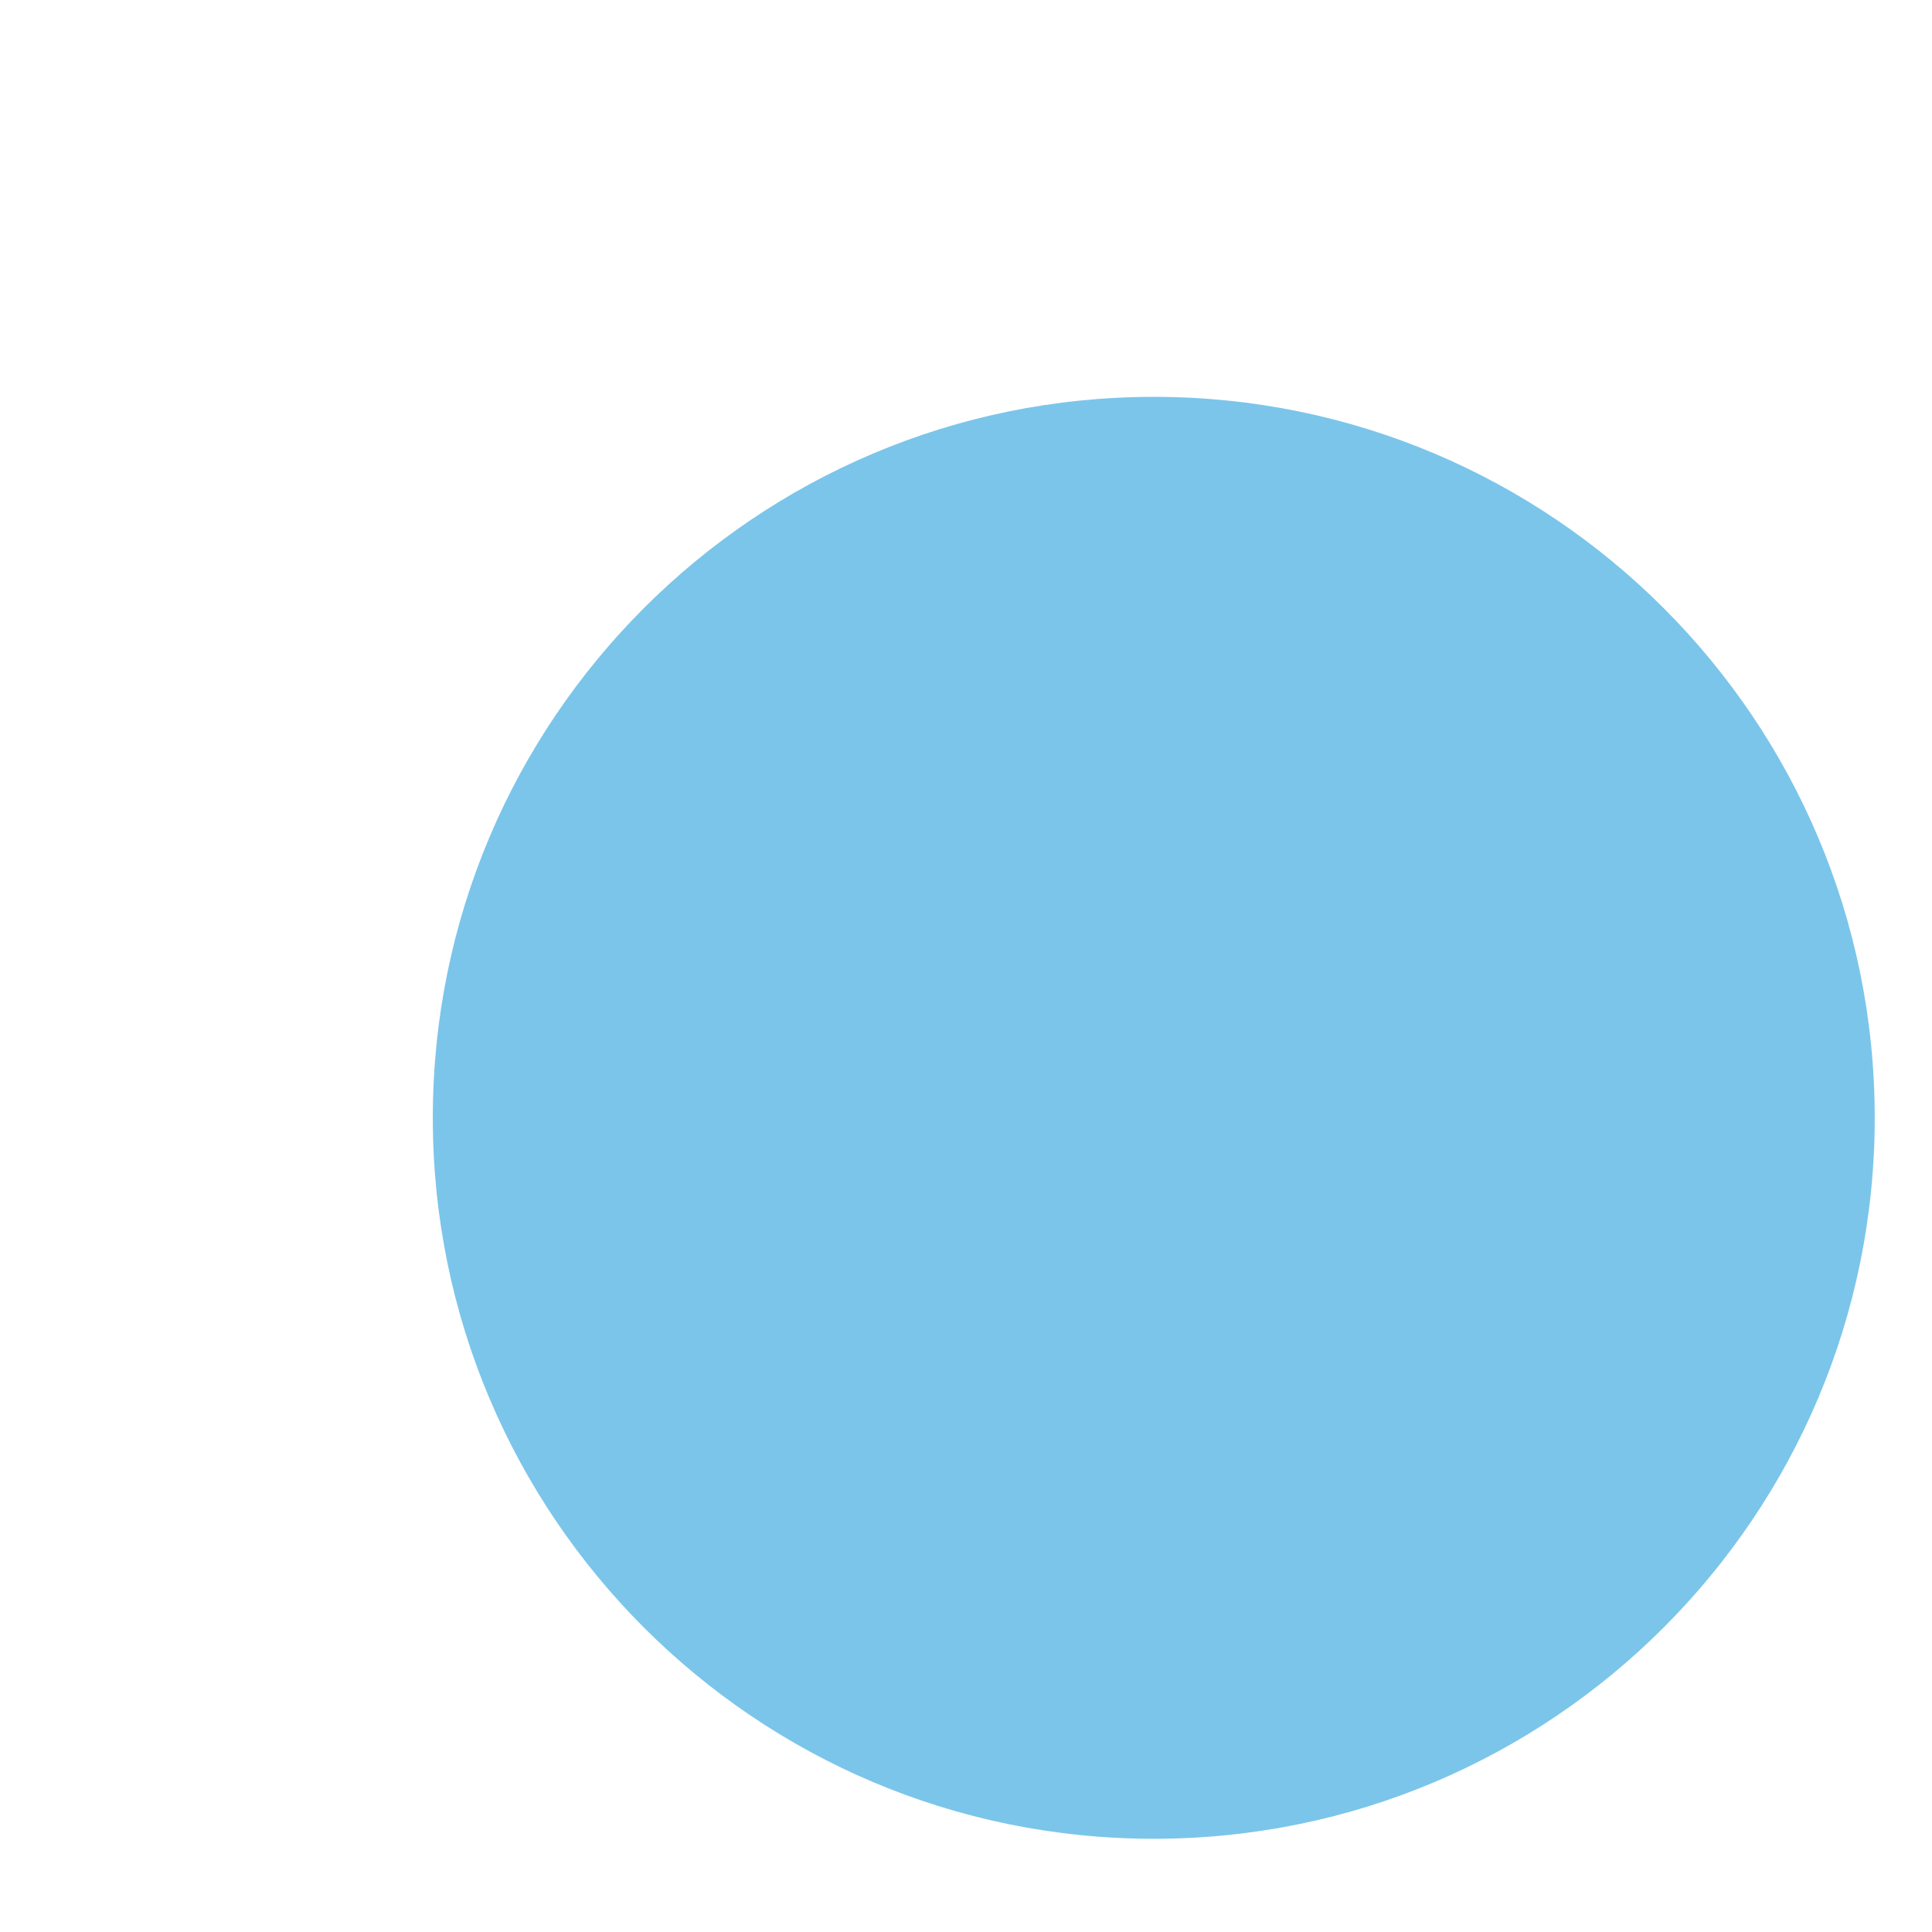
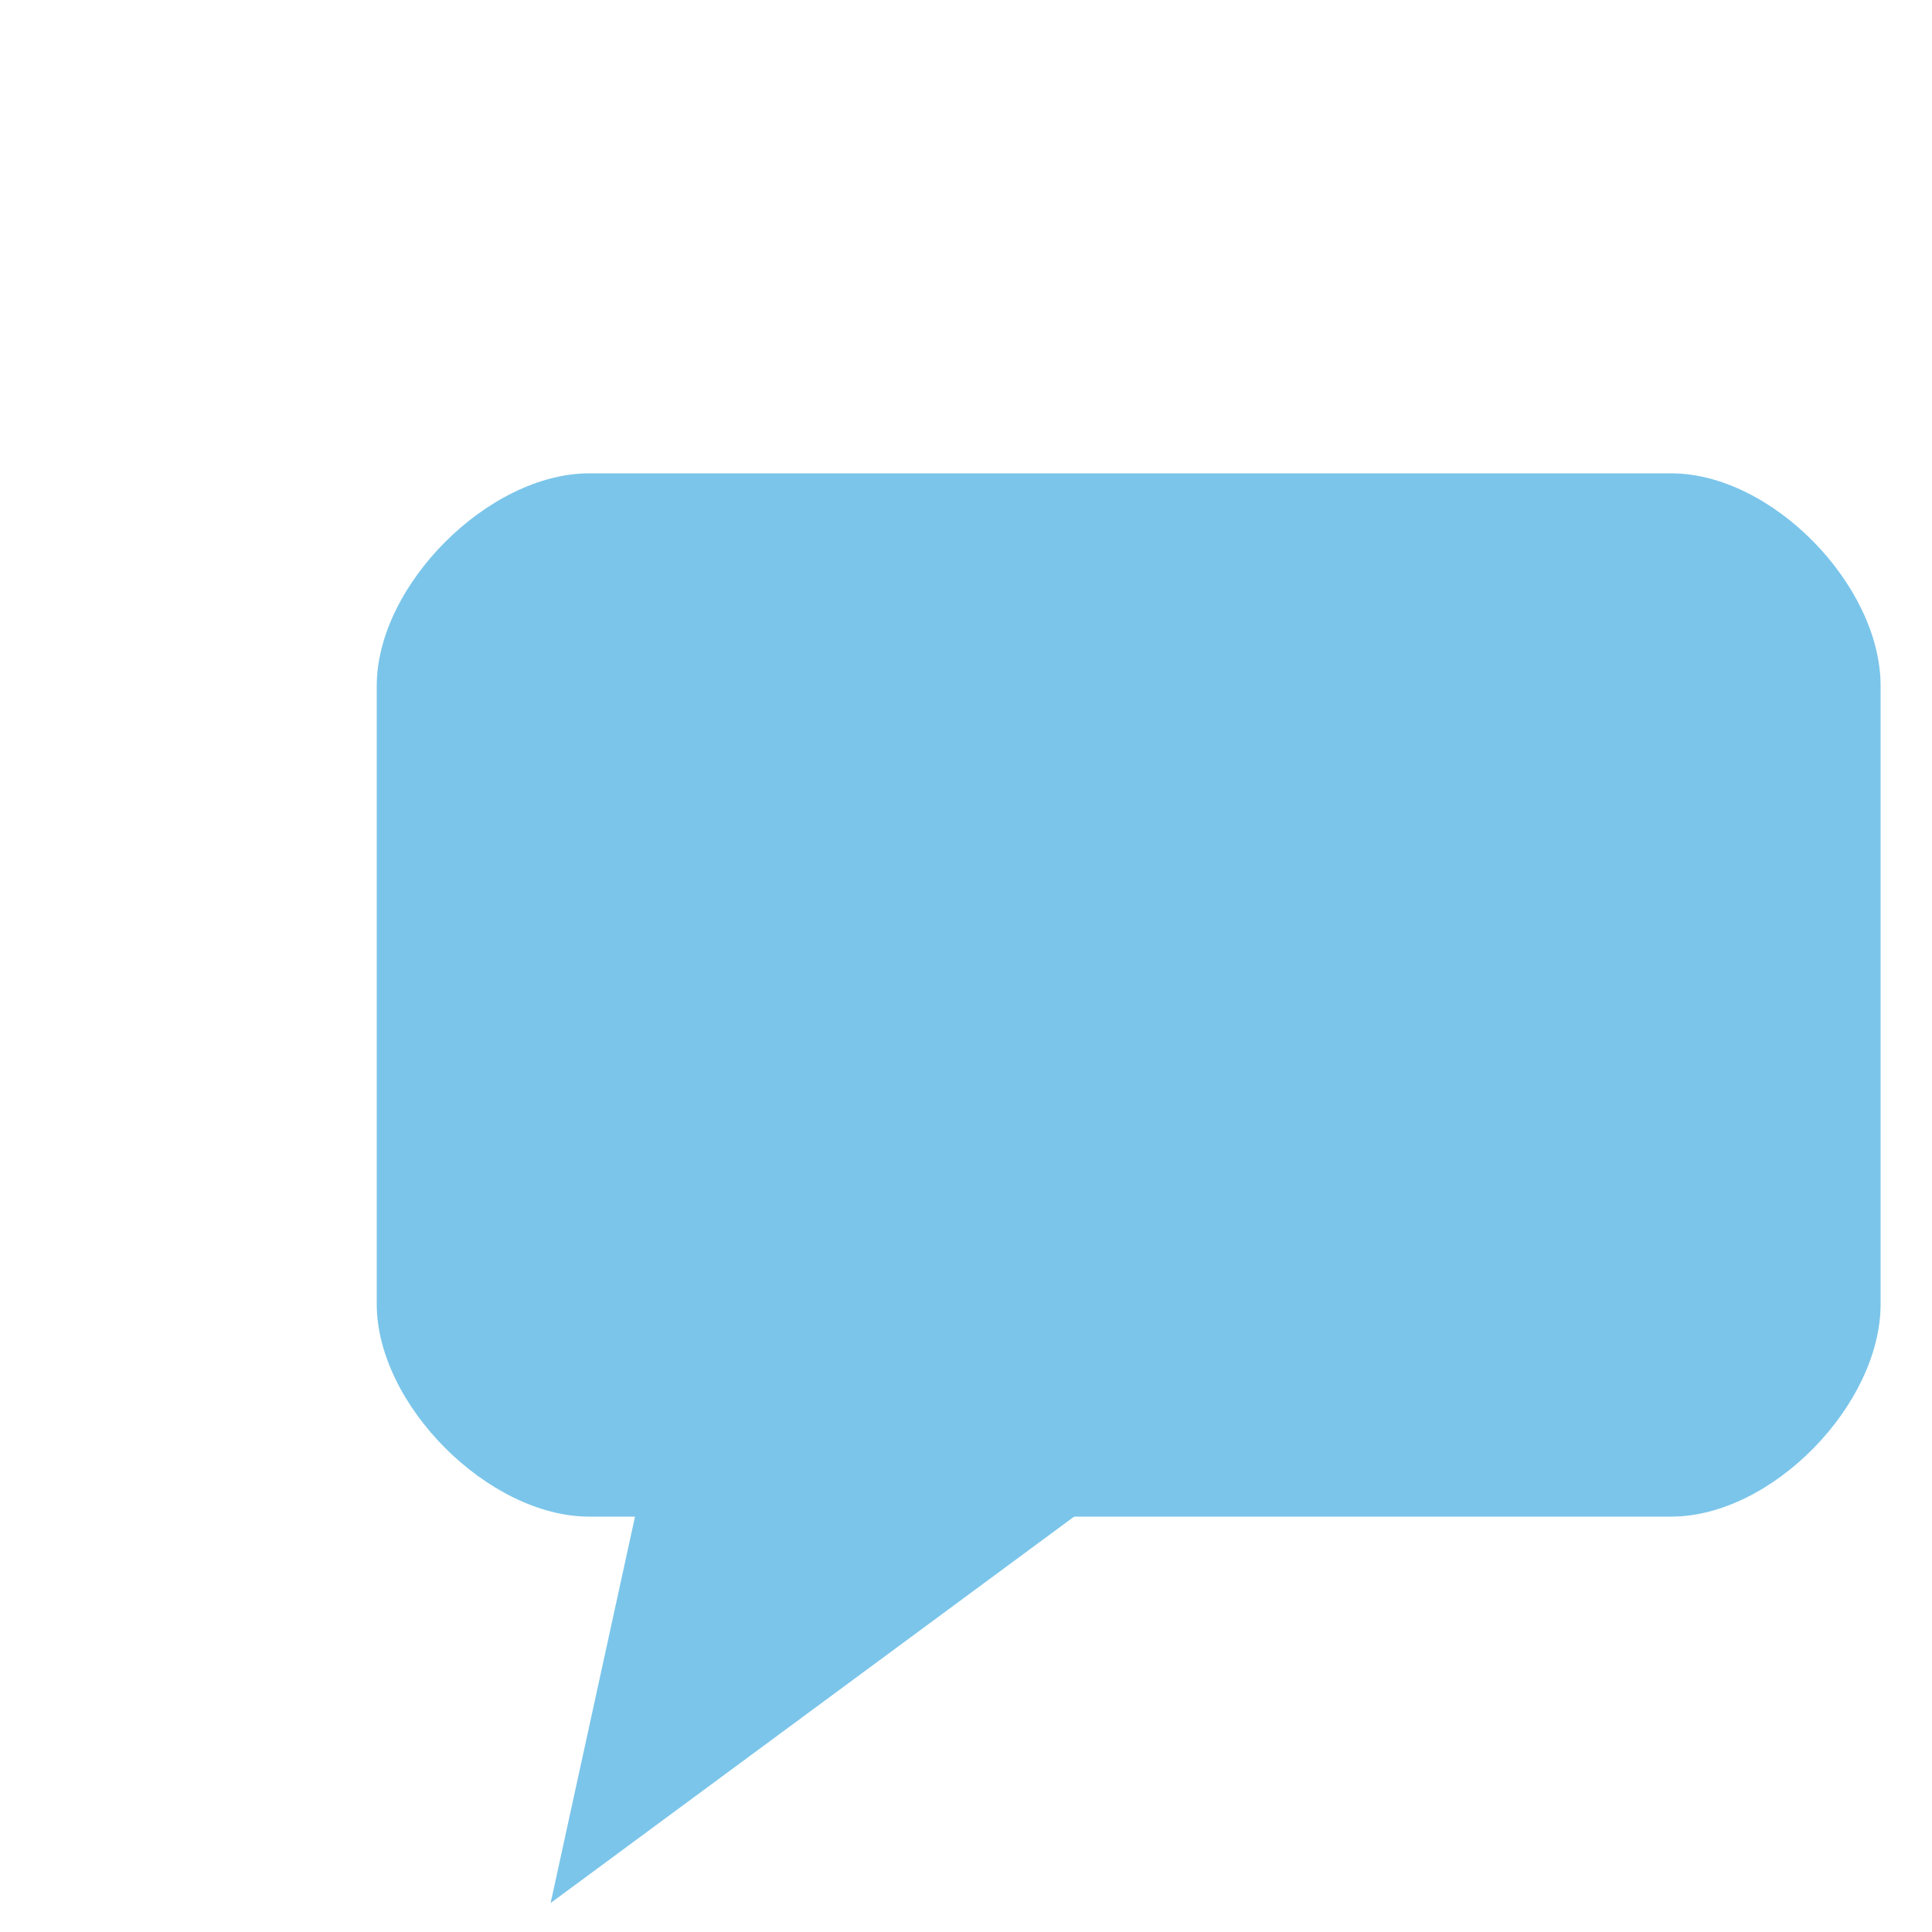
<svg xmlns="http://www.w3.org/2000/svg" version="1.1" id="Layer_1" x="0px" y="0px" width="100px" height="100px" viewBox="0 0 100 100" enable-background="new 0 0 100 100" xml:space="preserve">
  <g id="svg2858">
    <defs>
		
		
			</defs>
    <g id="layer1" transform="translate(0,-952.3622)">
	</g>
  </g>
-   <circle fill="#7BC5EA" cx="59.719" cy="57.858" r="37.317" />
+   <path fill="#7BC5EA" d="M97.34,67.5c0,5.209-5.631,11-10.84,11h-56c-5.209,0-11-5.791-11-11v-32c0-5.209,5.791-11,11-11h56  c5.209,0,10.84,5.791,10.84,11V67.5z" />
+   <polygon fill="#7BC5EA" points="28.5,98.5 37.709,56.336 70.5,67.5 " />
</svg>
